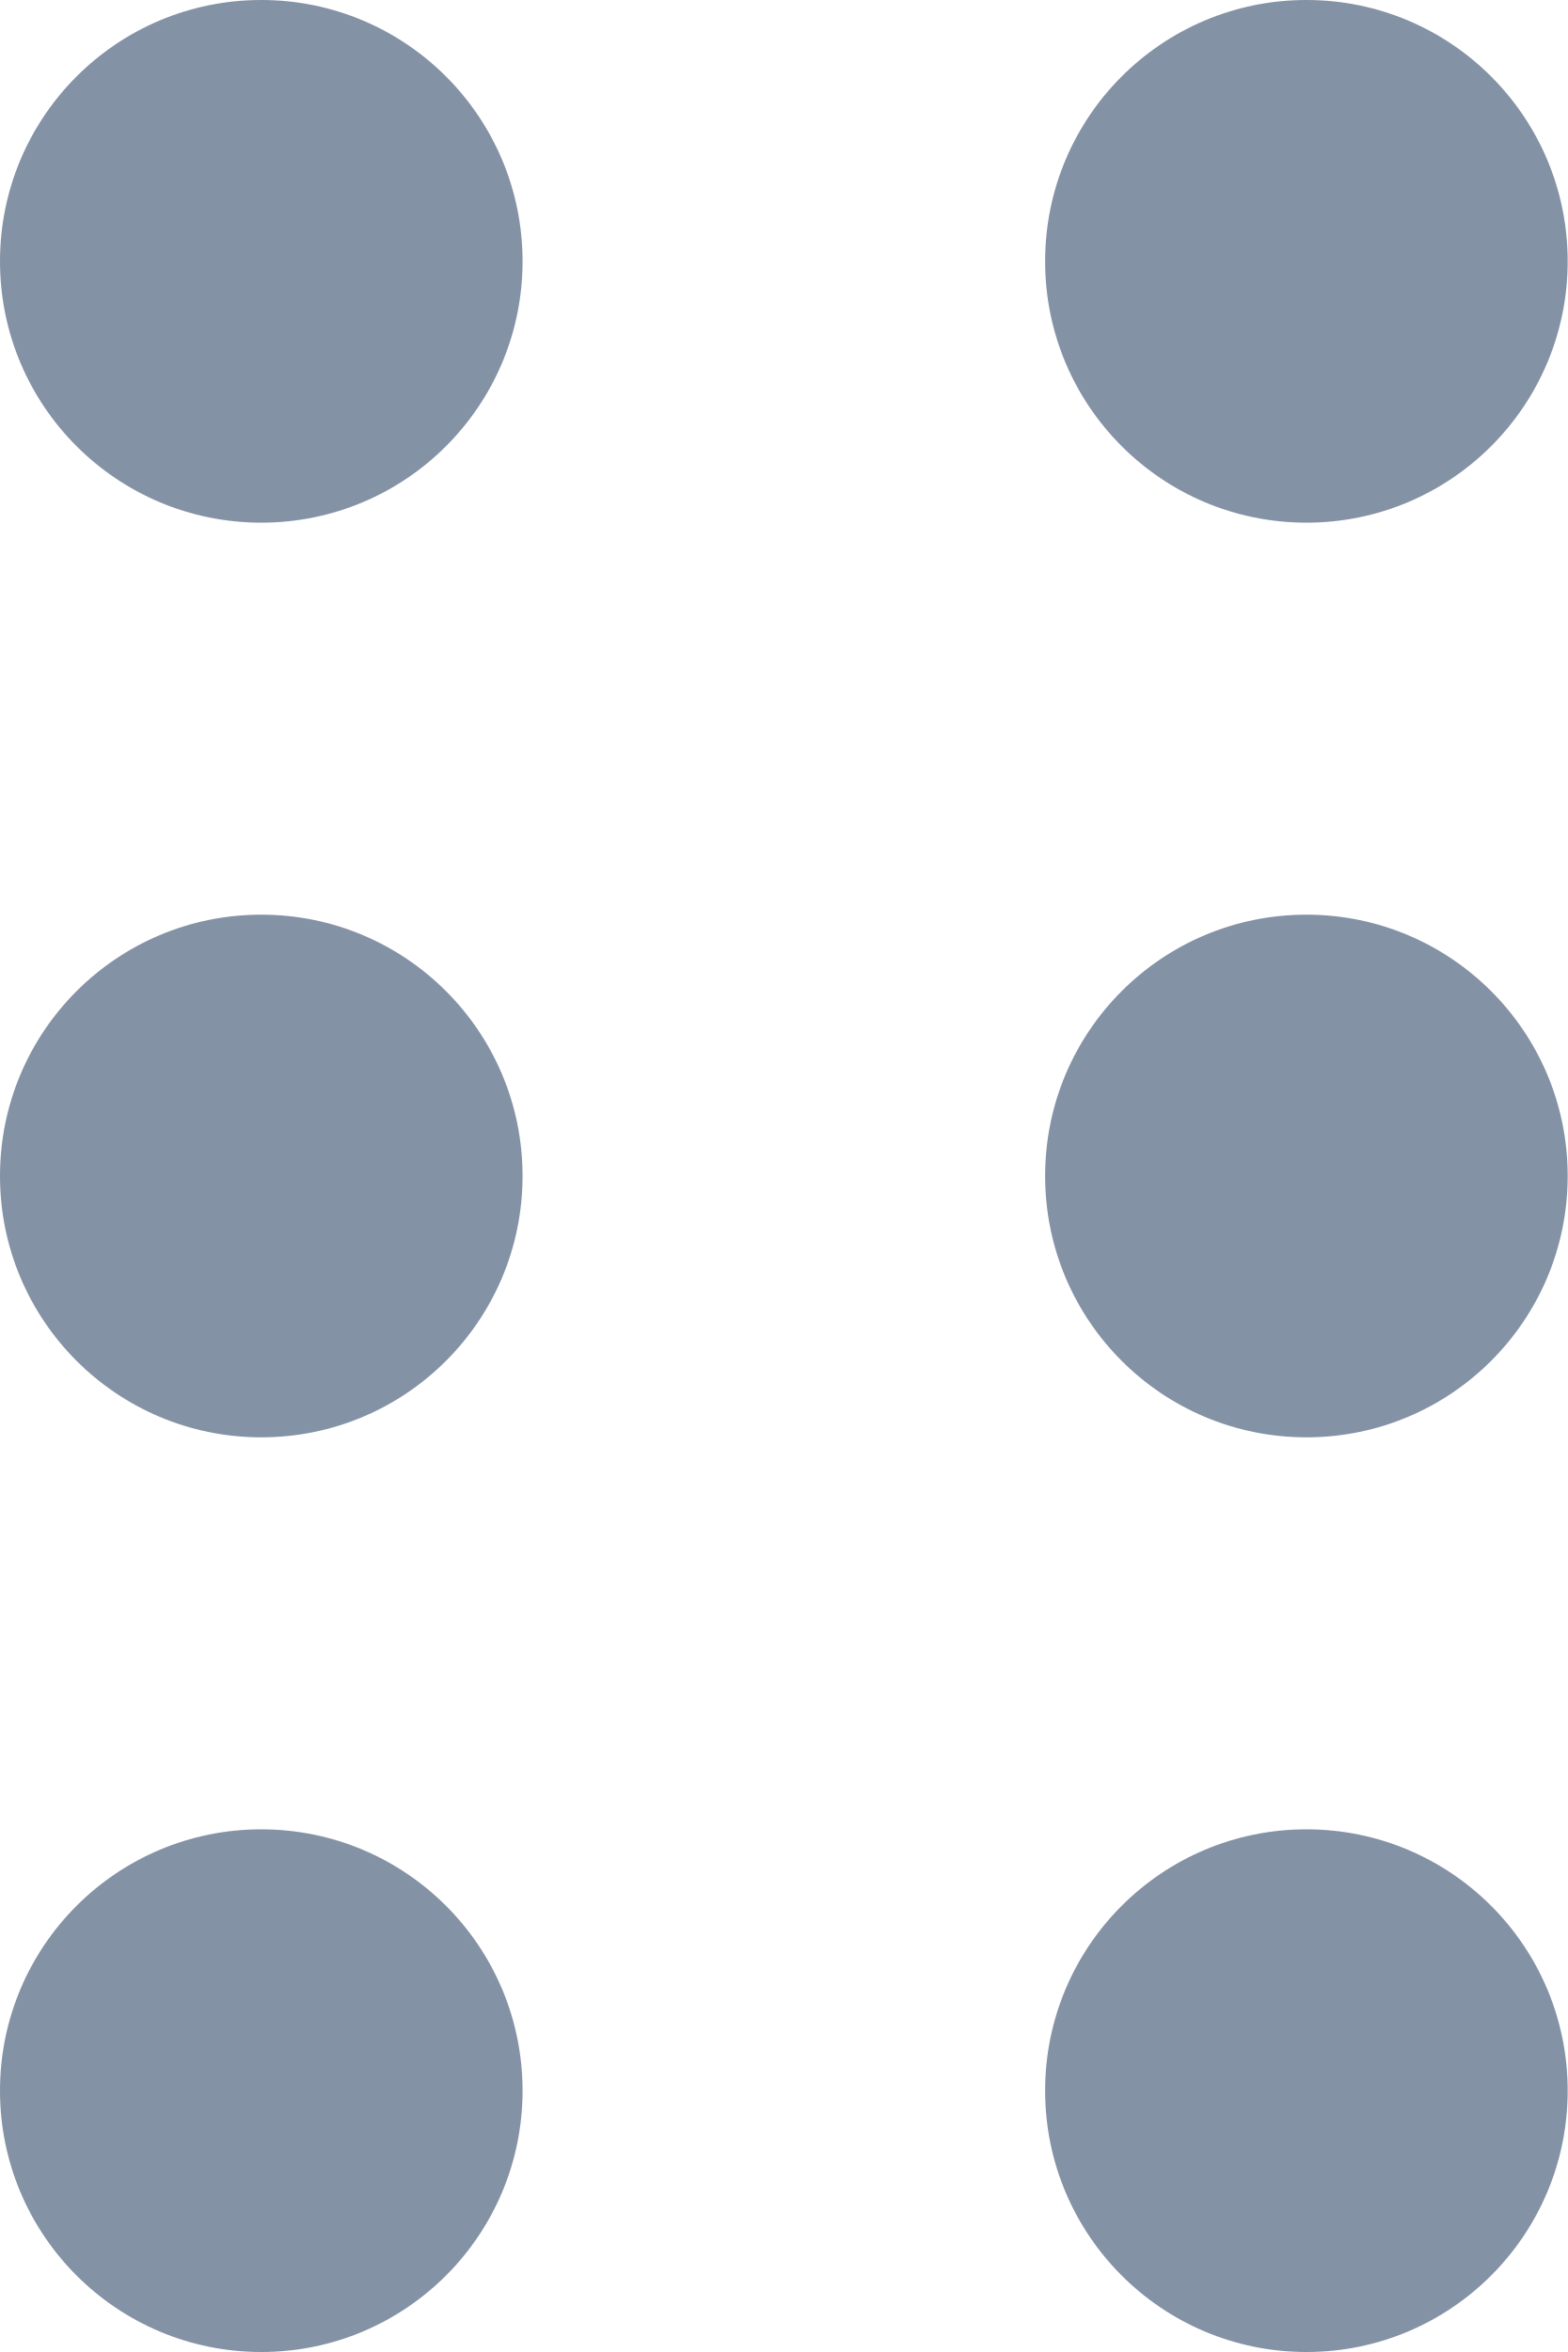
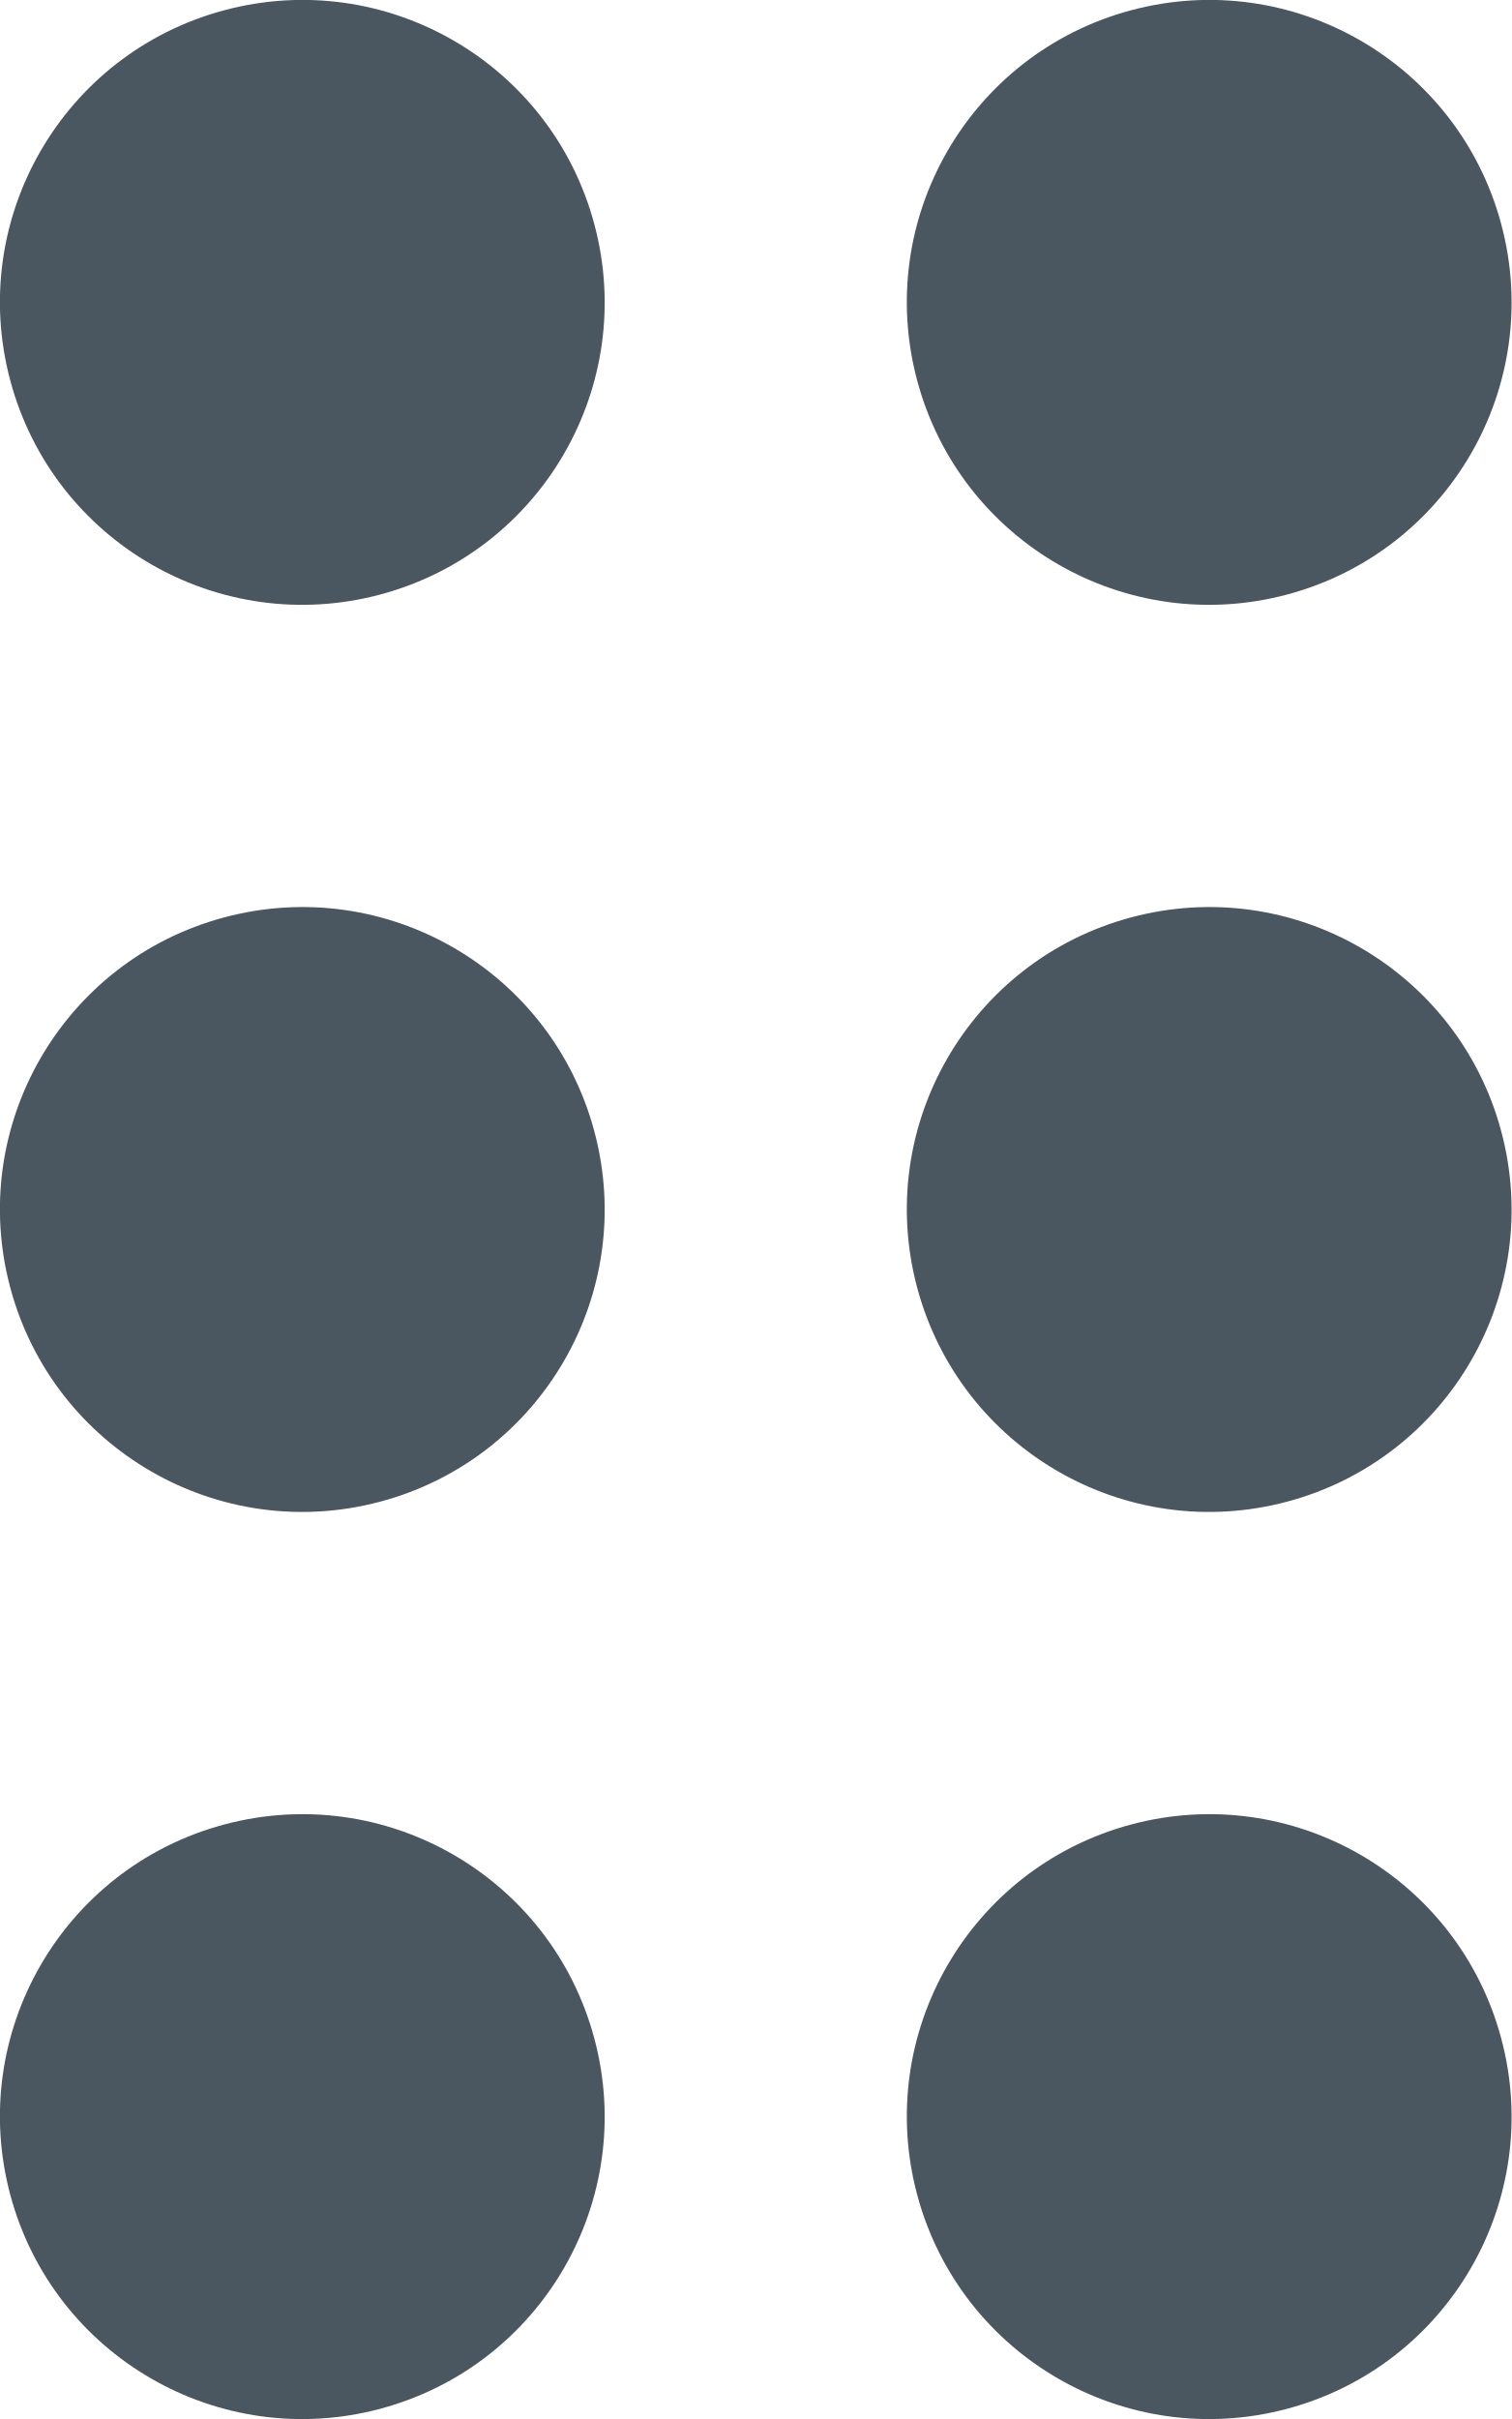
- <svg xmlns="http://www.w3.org/2000/svg" width="12" height="18" viewBox="0 0 12 18">
+ <svg xmlns="http://www.w3.org/2000/svg" width="10px" height="16px" viewBox="0 0 10 16">
  <g fill="#8492A6" fill-rule="evenodd">
-     <path d="M0,9 C0,7.895 0.895,7 2,7 C3.105,7 4,7.895 4,9 C4,10.105 3.105,11 2,11 C0.895,11 0,10.105 0,9 L0,9 Z" transform="rotate(90 2 9)" />
-     <path d="M1.8e-15,2 C1.8e-15,0.895 0.895,0 2,0 C3.105,0 4,0.895 4,2 C4,3.105 3.105,4 2,4 C0.895,4 1.8e-15,3.105 1.8e-15,2 L1.8e-15,2 Z" transform="rotate(90 2 2)" />
-     <path d="M-1.8e-15,16 C-1.8e-15,14.895 0.895,14 2,14 C3.105,14 4,14.895 4,16 C4,17.105 3.105,18 2,18 C0.895,18 -1.8e-15,17.105 -1.8e-15,16 L-1.8e-15,16 Z" transform="rotate(90 2 16)" />
-     <path d="M8,9 C8,7.895 8.895,7 10,7 C11.105,7 12,7.895 12,9 C12,10.105 11.105,11 10,11 C8.895,11 8,10.105 8,9 L8,9 Z" transform="rotate(90 10 9)" />
-     <path d="M8,2 C8,0.895 8.895,0 10,0 C11.105,0 12,0.895 12,2 C12,3.105 11.105,4 10,4 C8.895,4 8,3.105 8,2 L8,2 Z" transform="rotate(90 10 2)" />
-     <path d="M8,16 C8,14.895 8.895,14 10,14 C11.105,14 12,14.895 12,16 C12,17.105 11.105,18 10,18 C8.895,18 8,17.105 8,16 L8,16 Z" transform="rotate(90 10 16)" />
+     <g id="Group-2" transform="translate(-1, -1)" fill="#4B5760">
+       <g id="Group" transform="translate(3, 9) rotate(-270) translate(-3, -9) translate(-6, 6)">
+         <path d="M9,1 C10.105,1 11,1.895 11,3 C11,4.105 10.105,5 9,5 C7.895,5 7,4.105 7,3 C7,1.895 7.895,1 9,1" id="Fill-63" transform="translate(9, 3) rotate(-285) translate(-9, -3) " />
+         <path d="M3,1 C4.105,1 5,1.895 5,3 C5,4.105 4.105,5 3,5 C1.895,5 1,4.105 1,3 C1,1.895 1.895,1 3,1" id="Fill-64" transform="translate(3, 3) rotate(-285) translate(-3, -3) " />
+         <path d="M15,1 C16.105,1 17,1.895 17,3 C17,4.105 16.105,5 15,5 C13.895,5 13,4.105 13,3 C13,1.895 13.895,1 15,1" id="Fill-65" transform="translate(15, 3) rotate(-285) translate(-15, -3) " />
+       </g>
+       <g id="Group" transform="translate(9, 9) rotate(-270) translate(-9, -9) translate(0, 6)">
+         <path d="M9,1 C10.105,1 11,1.895 11,3 C11,4.105 10.105,5 9,5 C7.895,5 7,4.105 7,3 C7,1.895 7.895,1 9,1" id="Fill-63" transform="translate(9, 3) rotate(-285) translate(-9, -3) " />
+         <path d="M3,1 C4.105,1 5,1.895 5,3 C5,4.105 4.105,5 3,5 C1.895,5 1,4.105 1,3 C1,1.895 1.895,1 3,1" id="Fill-64" transform="translate(3, 3) rotate(-285) translate(-3, -3) " />
+         <path d="M15,1 C16.105,1 17,1.895 17,3 C17,4.105 16.105,5 15,5 C13.895,5 13,4.105 13,3 C13,1.895 13.895,1 15,1" id="Fill-65" transform="translate(15, 3) rotate(-285) translate(-15, -3) " />
+       </g>
+     </g>
  </g>
</svg>
